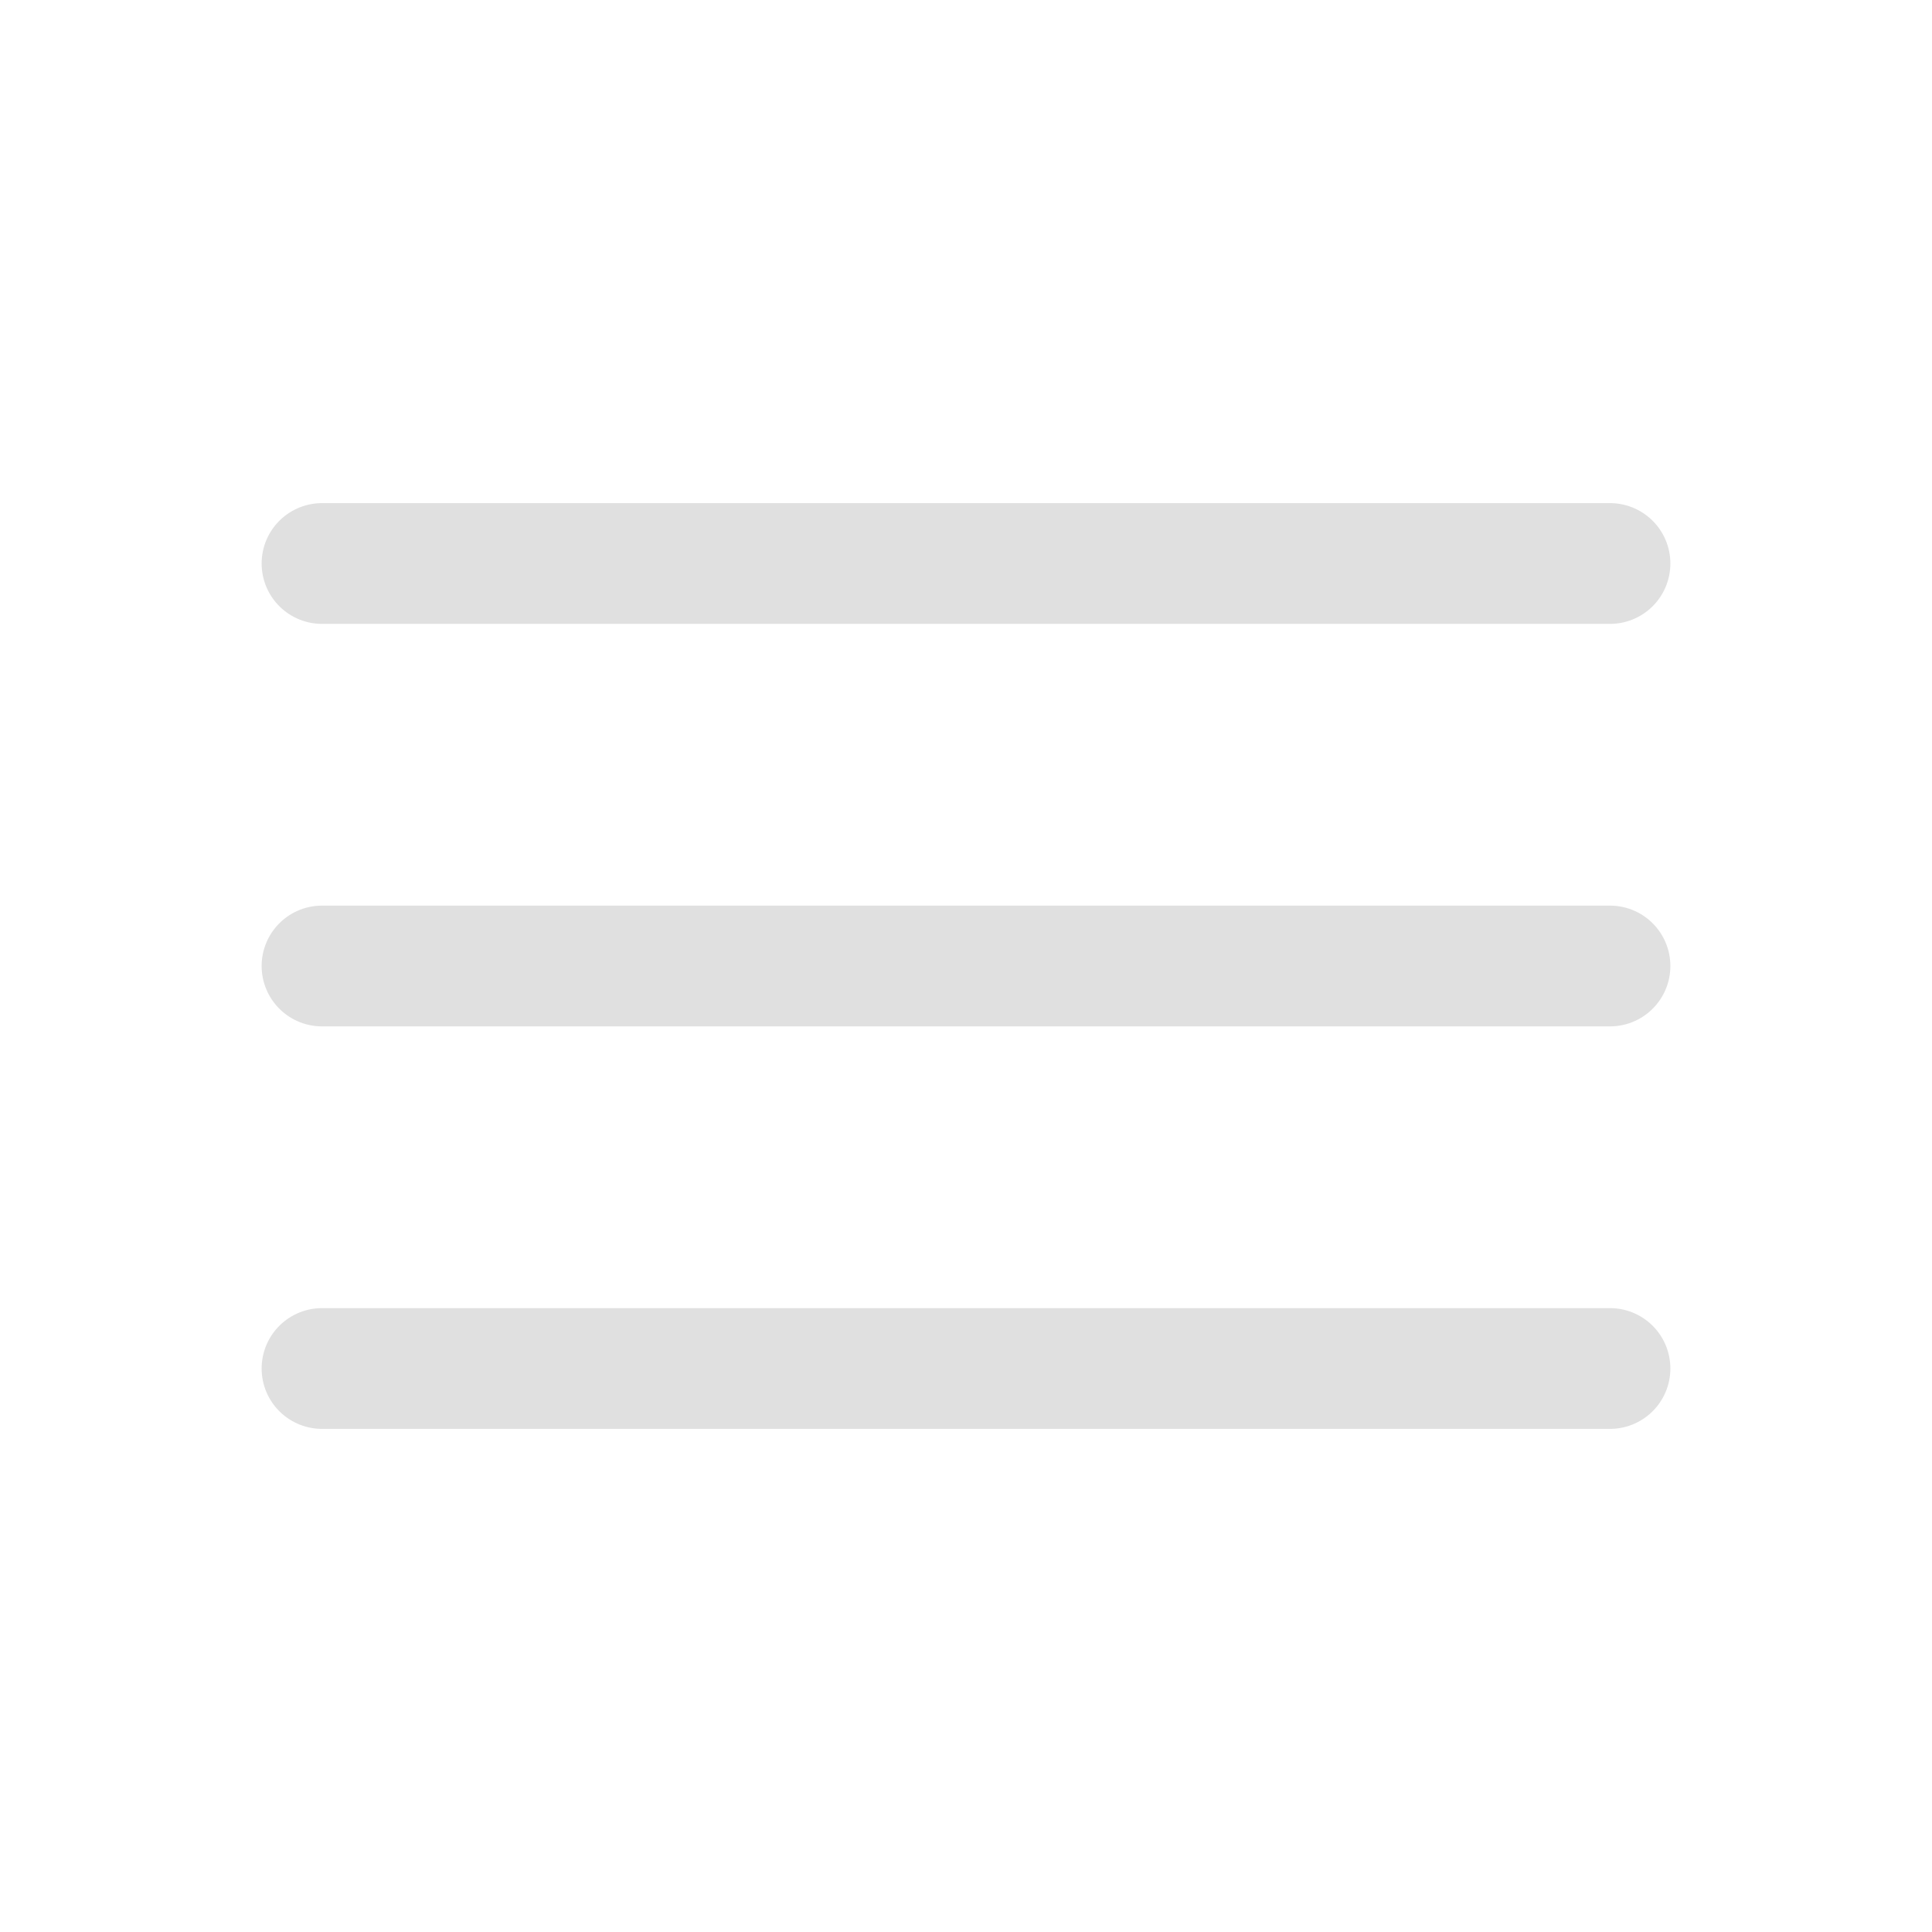
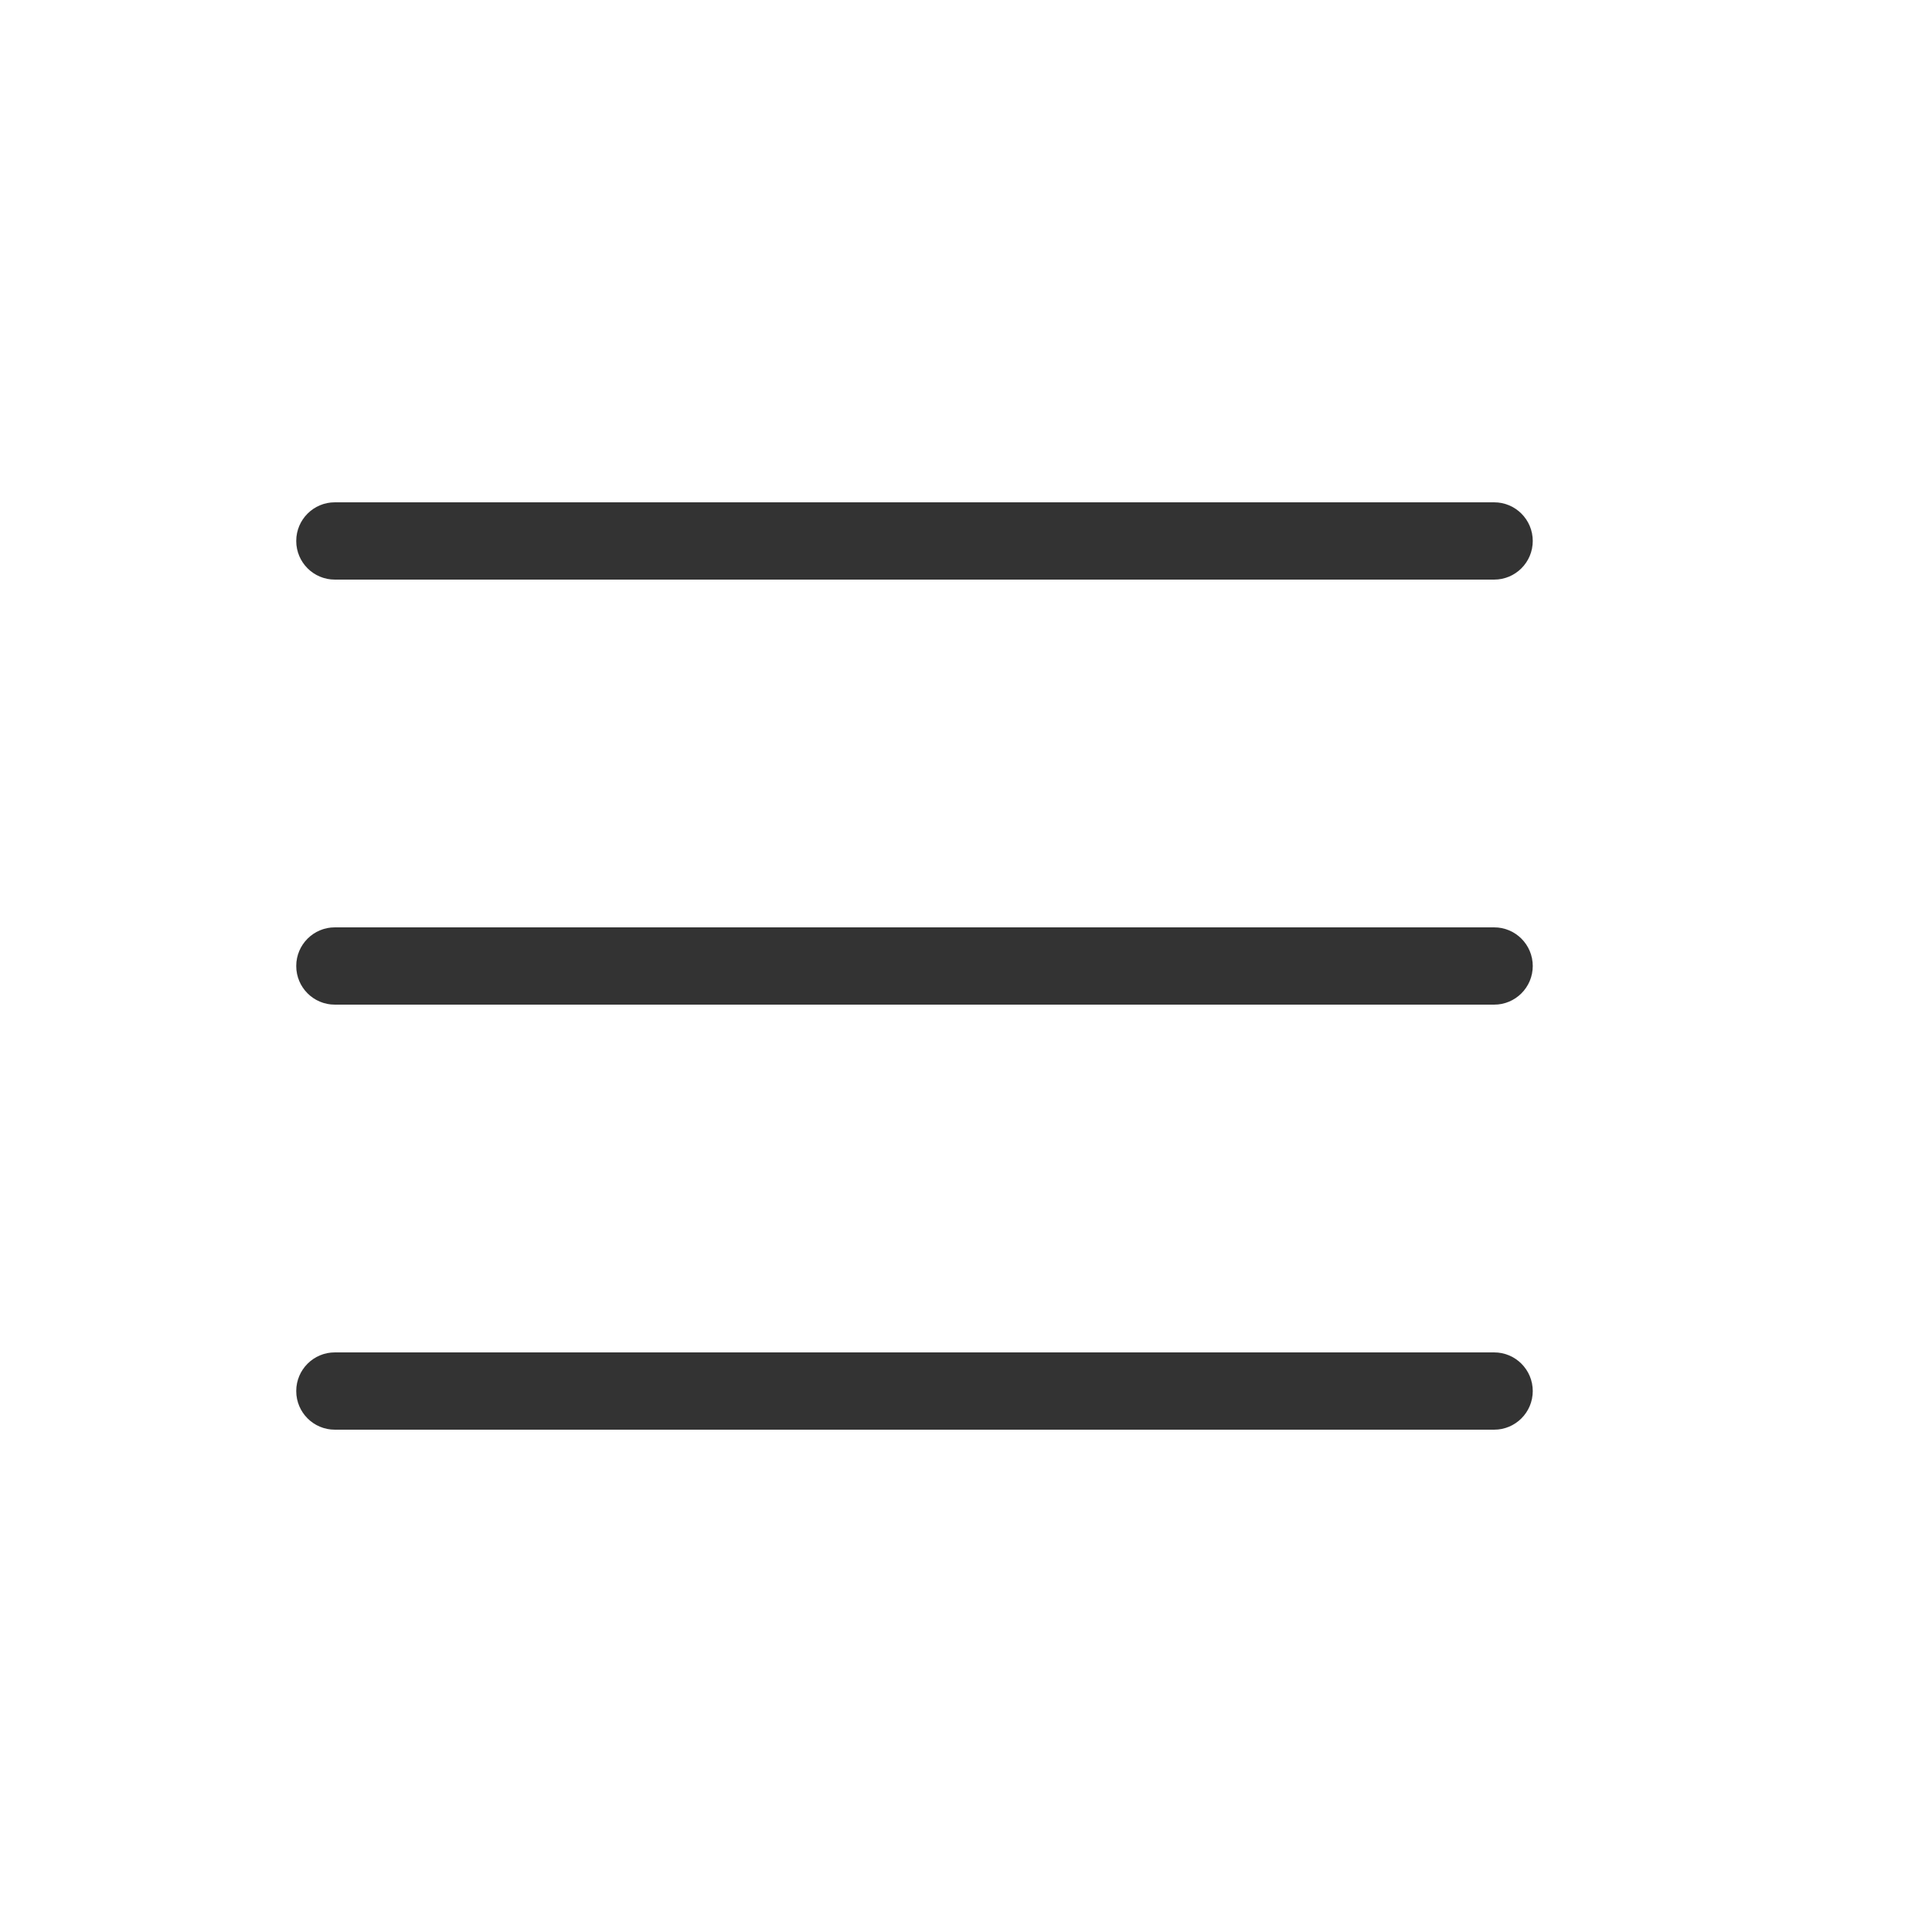
- <svg xmlns="http://www.w3.org/2000/svg" width="168px" height="168px" viewBox="0 0 24 24" fill="none" stroke="#e0e0e0">
+ <svg xmlns="http://www.w3.org/2000/svg" height="800px" width="800px" version="1.1" id="Layer_1" viewBox="0 0 50 50" enable-background="new 0 0 50 50" xml:space="preserve" fill="#333" stroke="#333" stroke-width="0.001">
  <g id="SVGRepo_bgCarrier" stroke-width="0" />
  <g id="SVGRepo_tracerCarrier" stroke-linecap="round" stroke-linejoin="round" />
  <g id="SVGRepo_iconCarrier">
-     <path d="M20 7L4 7" stroke="#e0e0e0" stroke-width="1.5" stroke-linecap="round" />
-     <path d="M20 12L4 12" stroke="#e0e0e0" stroke-width="1.5" stroke-linecap="round" />
-     <path d="M20 17L4 17" stroke="#e0e0e0" stroke-width="1.5" stroke-linecap="round" />
+     <path fill="#333" d="M8.667,15h30c0.552,0,1-0.447,1-1s-0.448-1-1-1h-30c-0.552,0-1,0.447-1,1S8.114,15,8.667,15z" />
+     <path fill="#333" d="M8.667,37h30c0.552,0,1-0.447,1-1s-0.448-1-1-1h-30c-0.552,0-1,0.447-1,1S8.114,37,8.667,37z" />
+     <path fill="#333" d="M8.667,26h30c0.552,0,1-0.447,1-1s-0.448-1-1-1h-30c-0.552,0-1,0.447-1,1S8.114,26,8.667,26z" />
  </g>
</svg>
